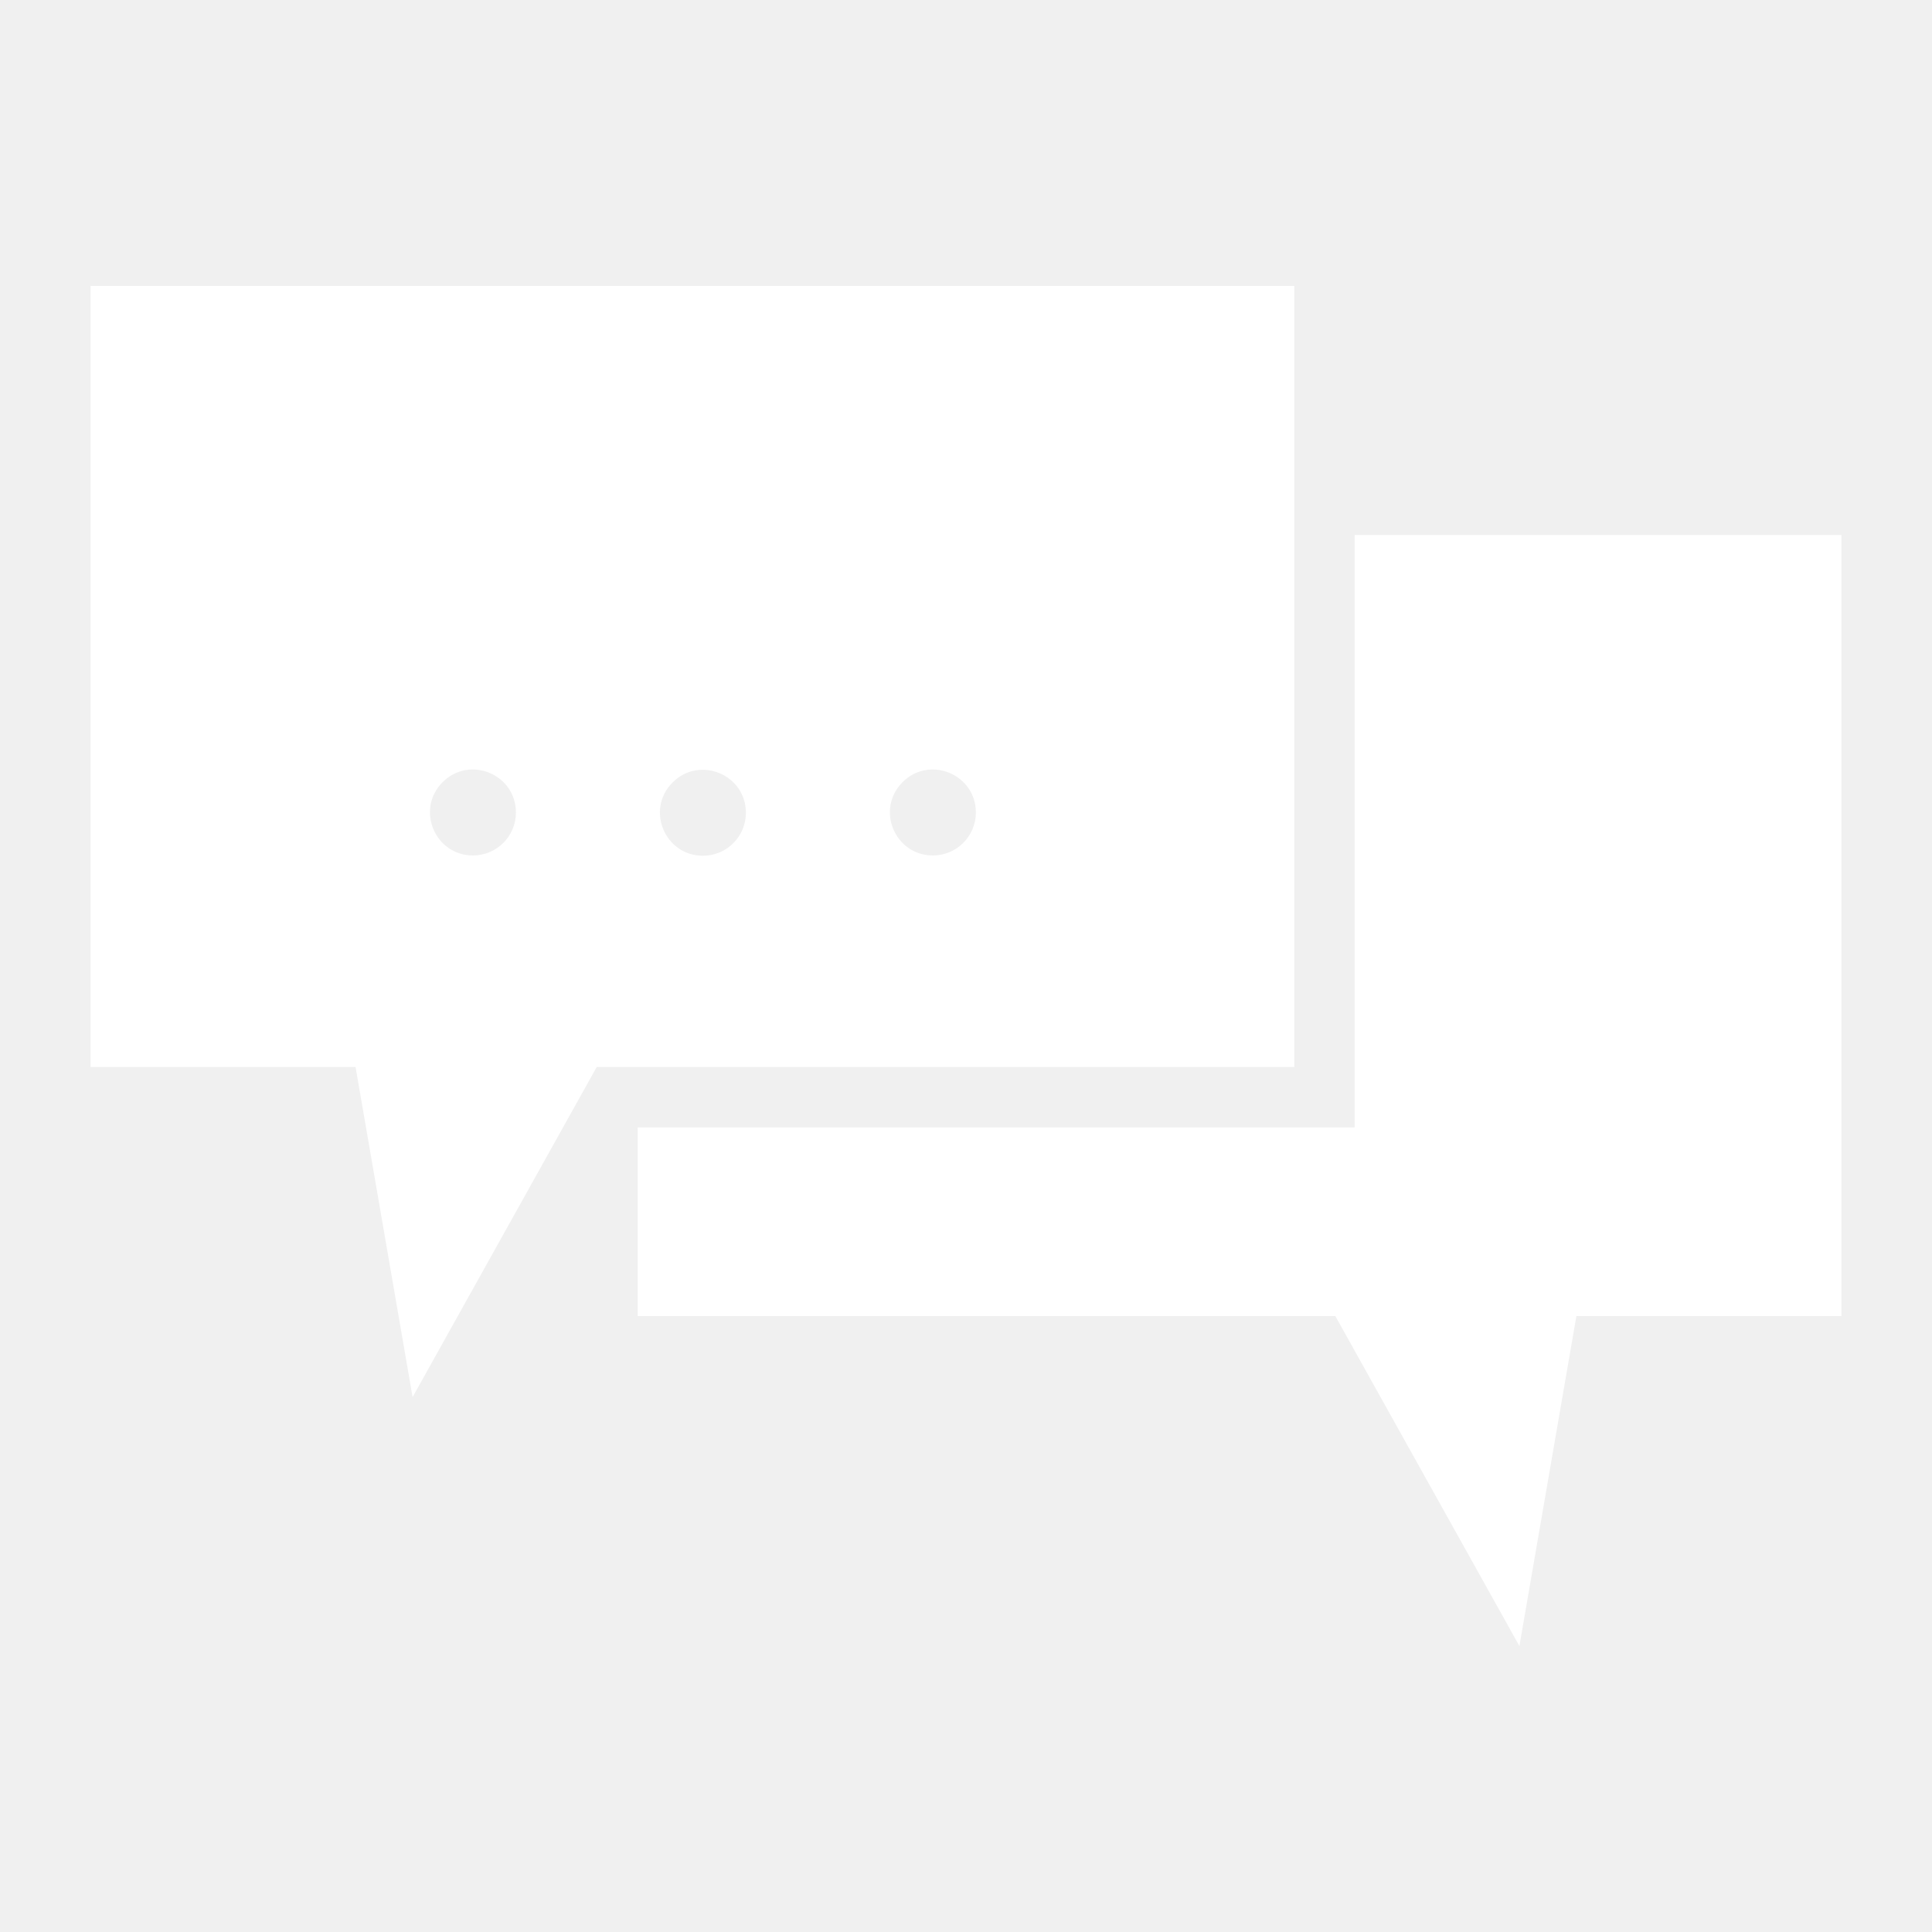
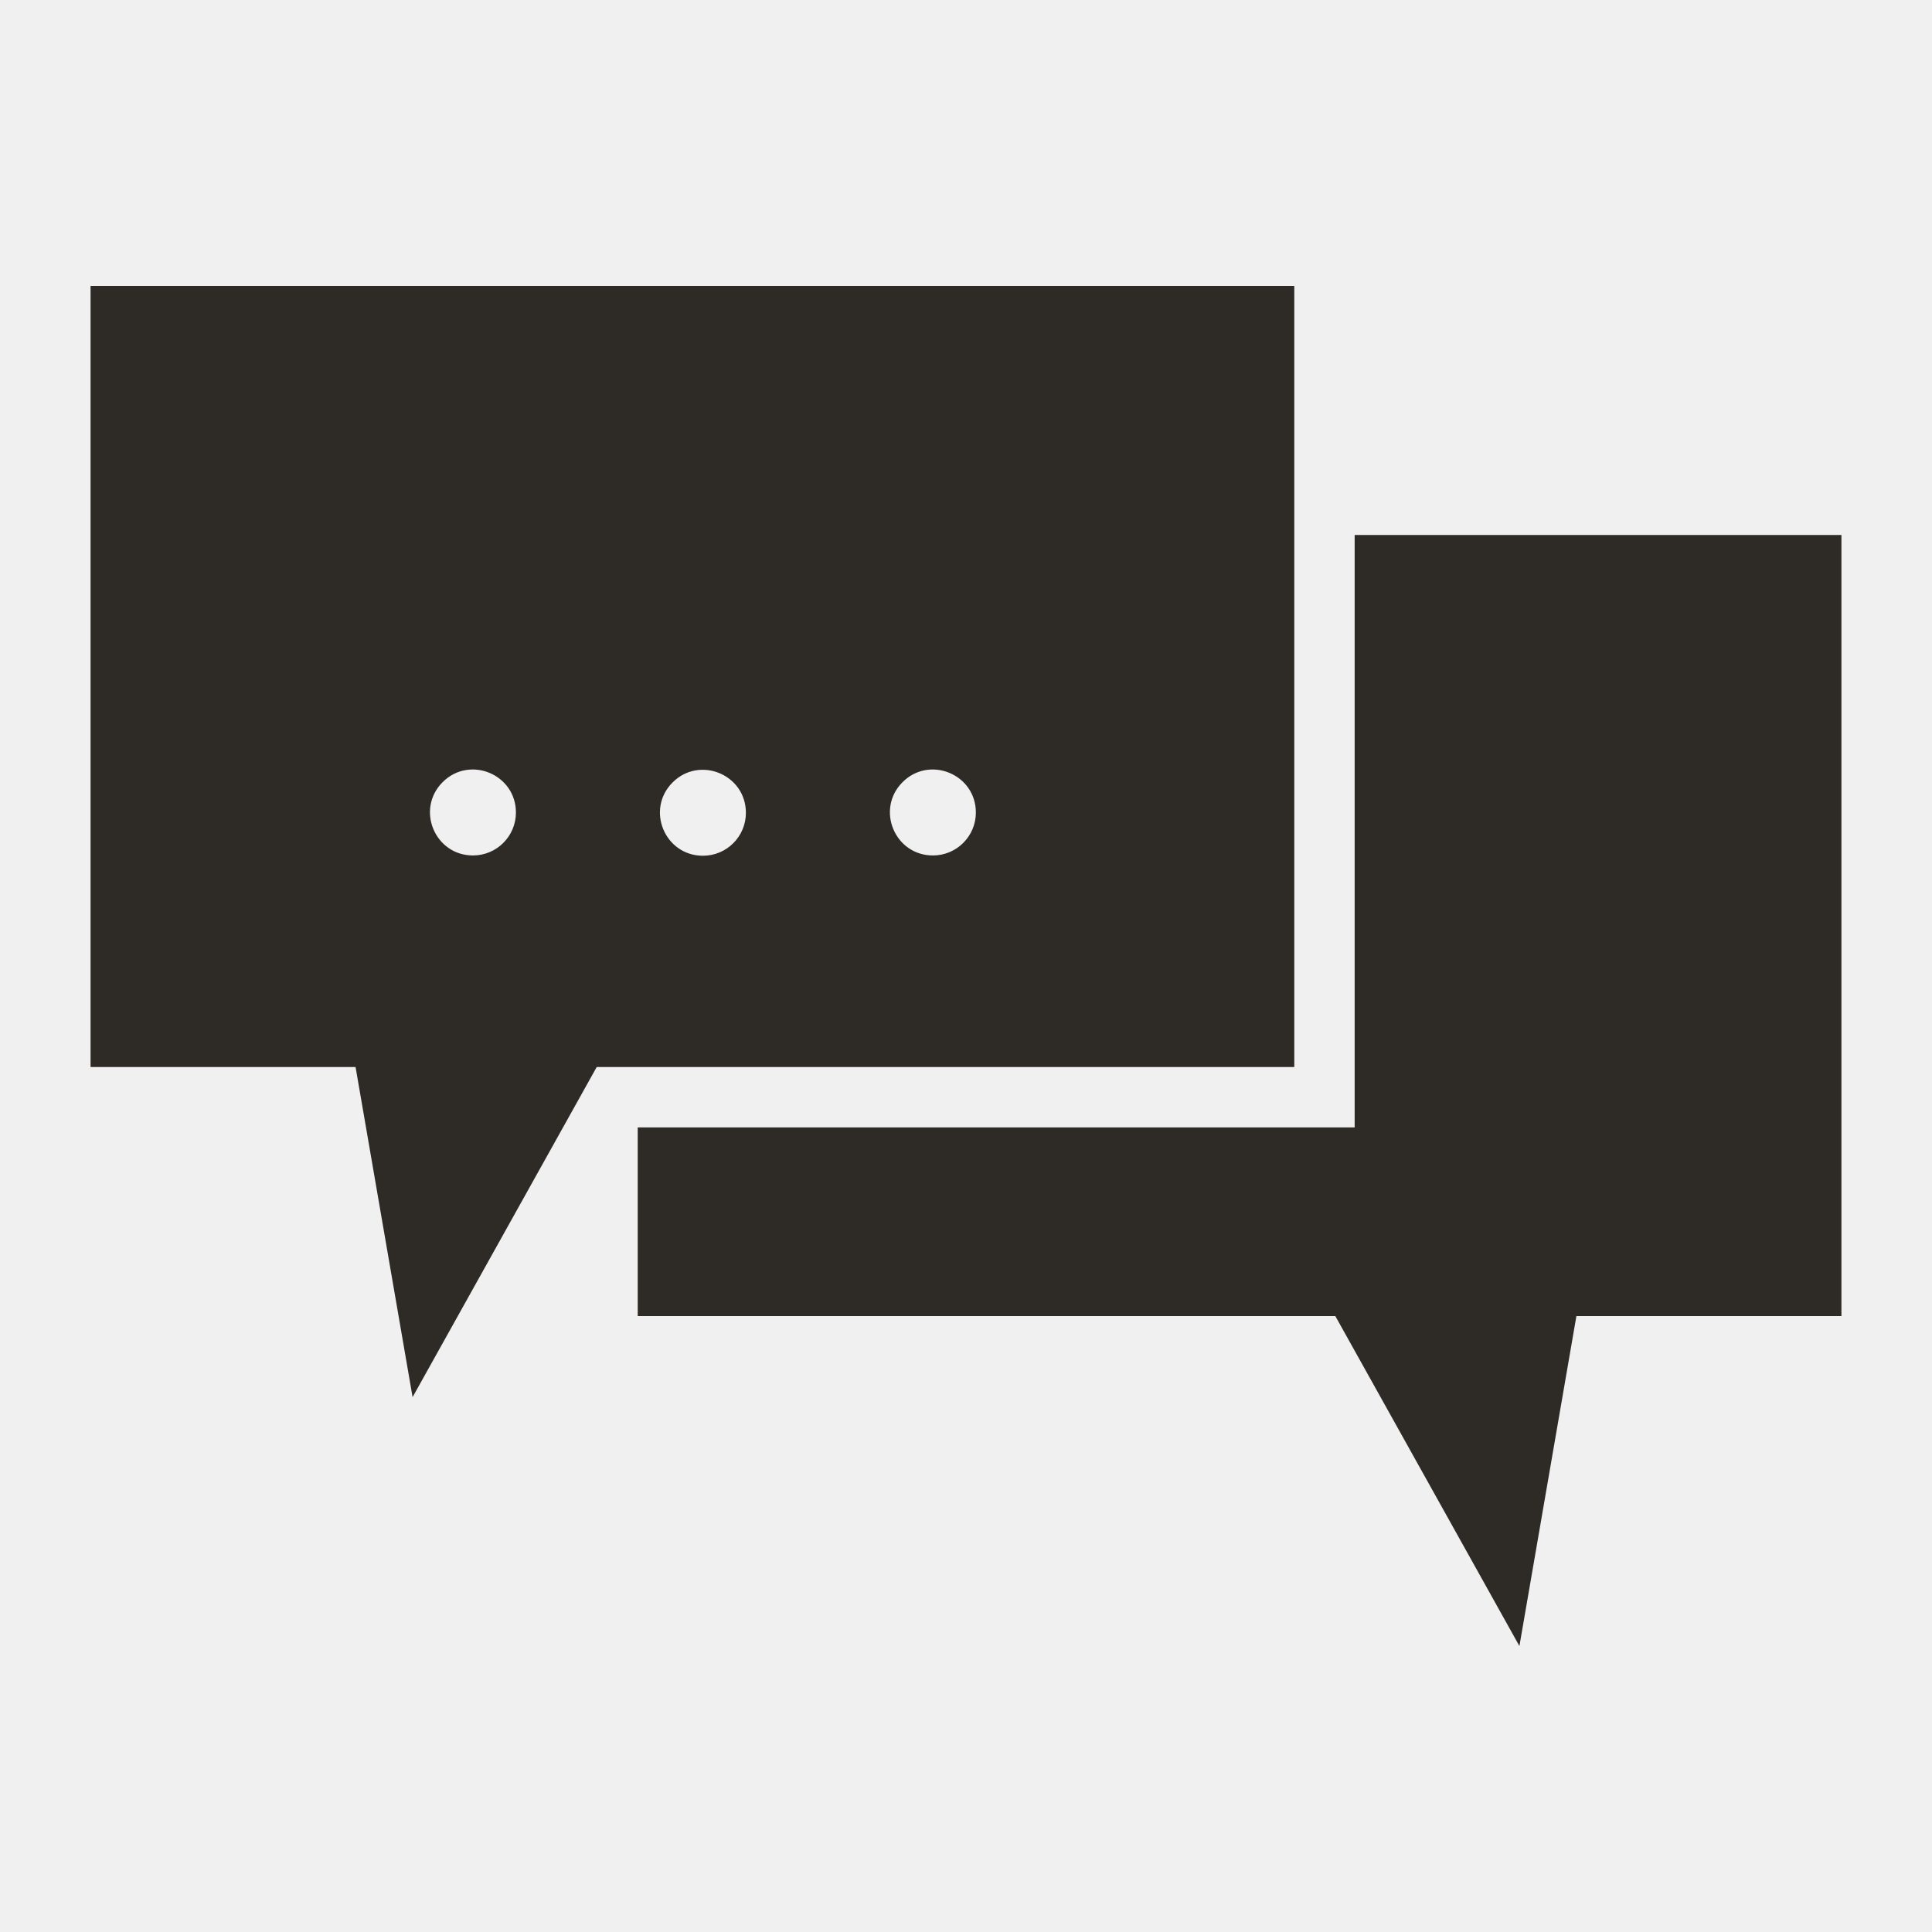
<svg xmlns="http://www.w3.org/2000/svg" viewBox="0 0 512 512">
-   <path fill="#fff" d="M488 348.78h-70.24l-15.1 87.44-48.78-87.44H169v-50h190v-157h129zm-145-273v207H158.13l-48.79 87.47-15.11-87.47H24v-207zM136.724 215.324c0-10.139-12.257-15.214-19.425-8.046-7.168 7.168-2.093 19.426 8.046 19.426 6.285 0 11.38-5.095 11.38-11.38zm60.945 0c-.068-10.12-12.32-15.122-19.452-7.943-7.131 7.18-2.047 19.399 8.073 19.399 6.314 0 11.422-5.141 11.38-11.456zm60.945 0c0-10.139-12.257-15.214-19.425-8.046-7.169 7.168-2.093 19.426 8.046 19.426 6.284 0 11.38-5.095 11.38-11.38z" />
+   <path fill="#2e2a26" d="M488 348.78h-70.24l-15.1 87.44-48.78-87.44H169v-50h190v-157h129zm-145-273v207H158.13l-48.79 87.47-15.11-87.47H24v-207zM136.724 215.324c0-10.139-12.257-15.214-19.425-8.046-7.168 7.168-2.093 19.426 8.046 19.426 6.285 0 11.38-5.095 11.38-11.38zm60.945 0c-.068-10.12-12.32-15.122-19.452-7.943-7.131 7.18-2.047 19.399 8.073 19.399 6.314 0 11.422-5.141 11.38-11.456zm60.945 0c0-10.139-12.257-15.214-19.425-8.046-7.169 7.168-2.093 19.426 8.046 19.426 6.284 0 11.38-5.095 11.38-11.38z" />
</svg>
